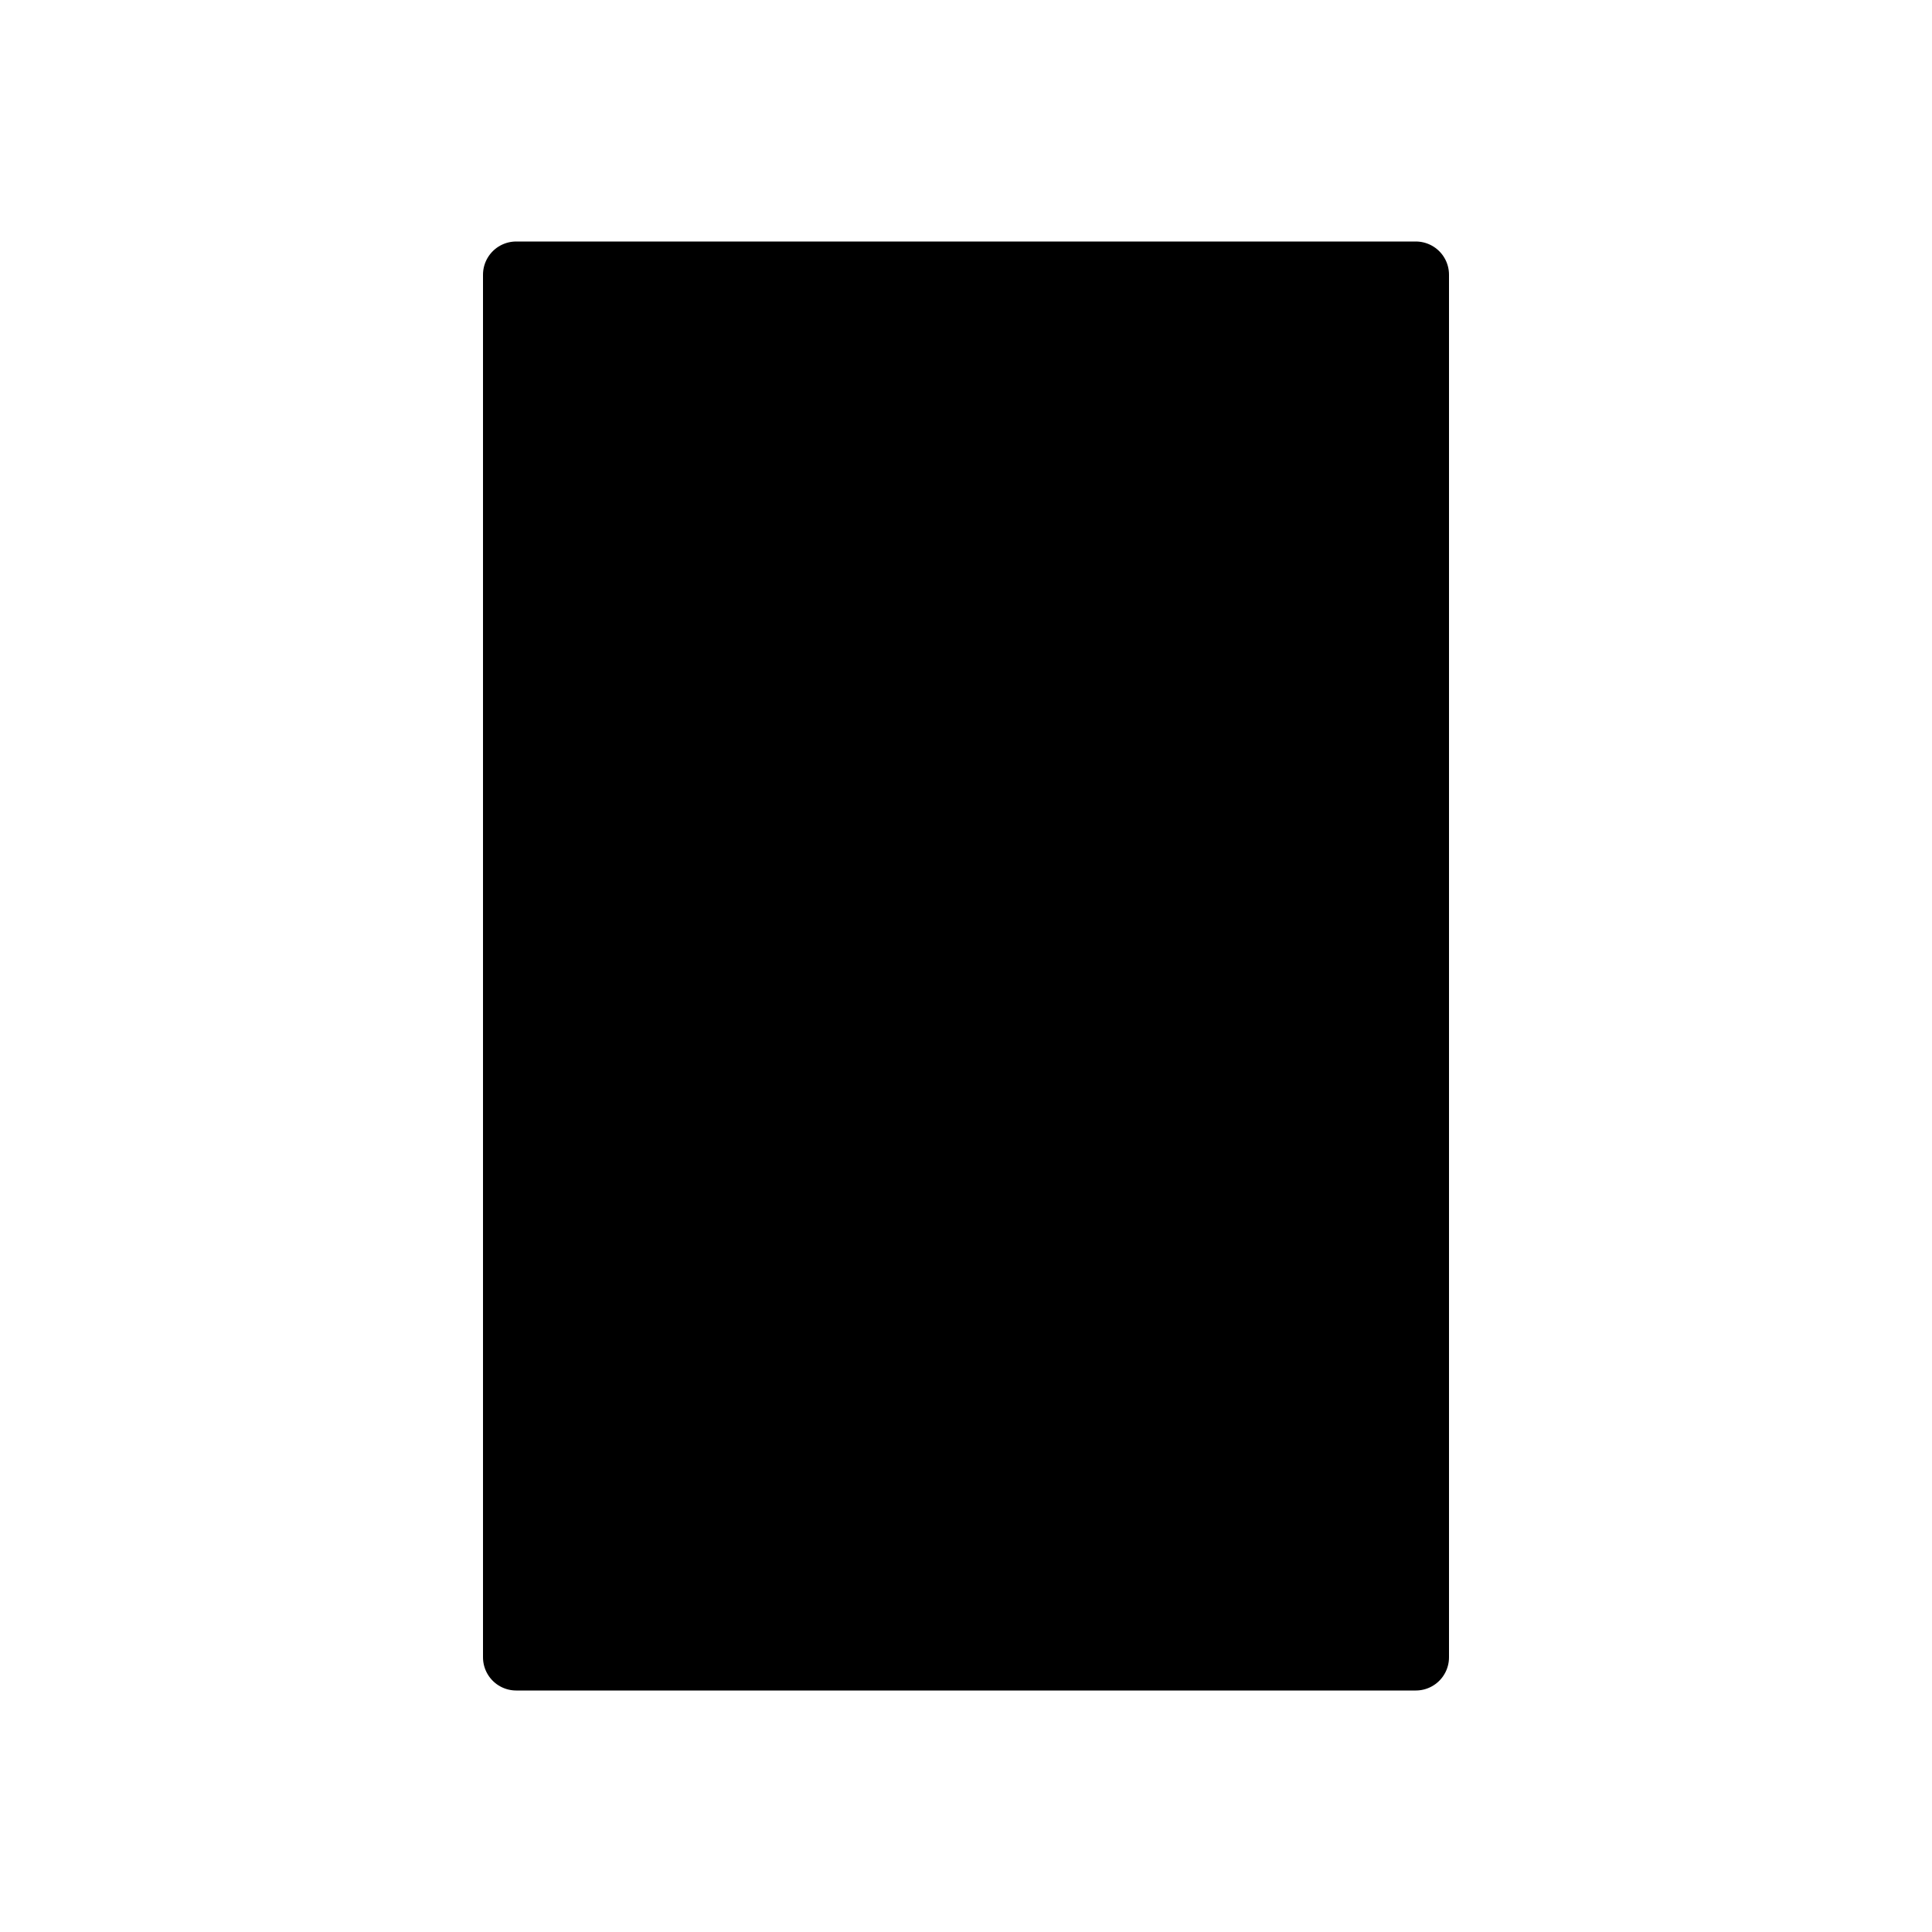
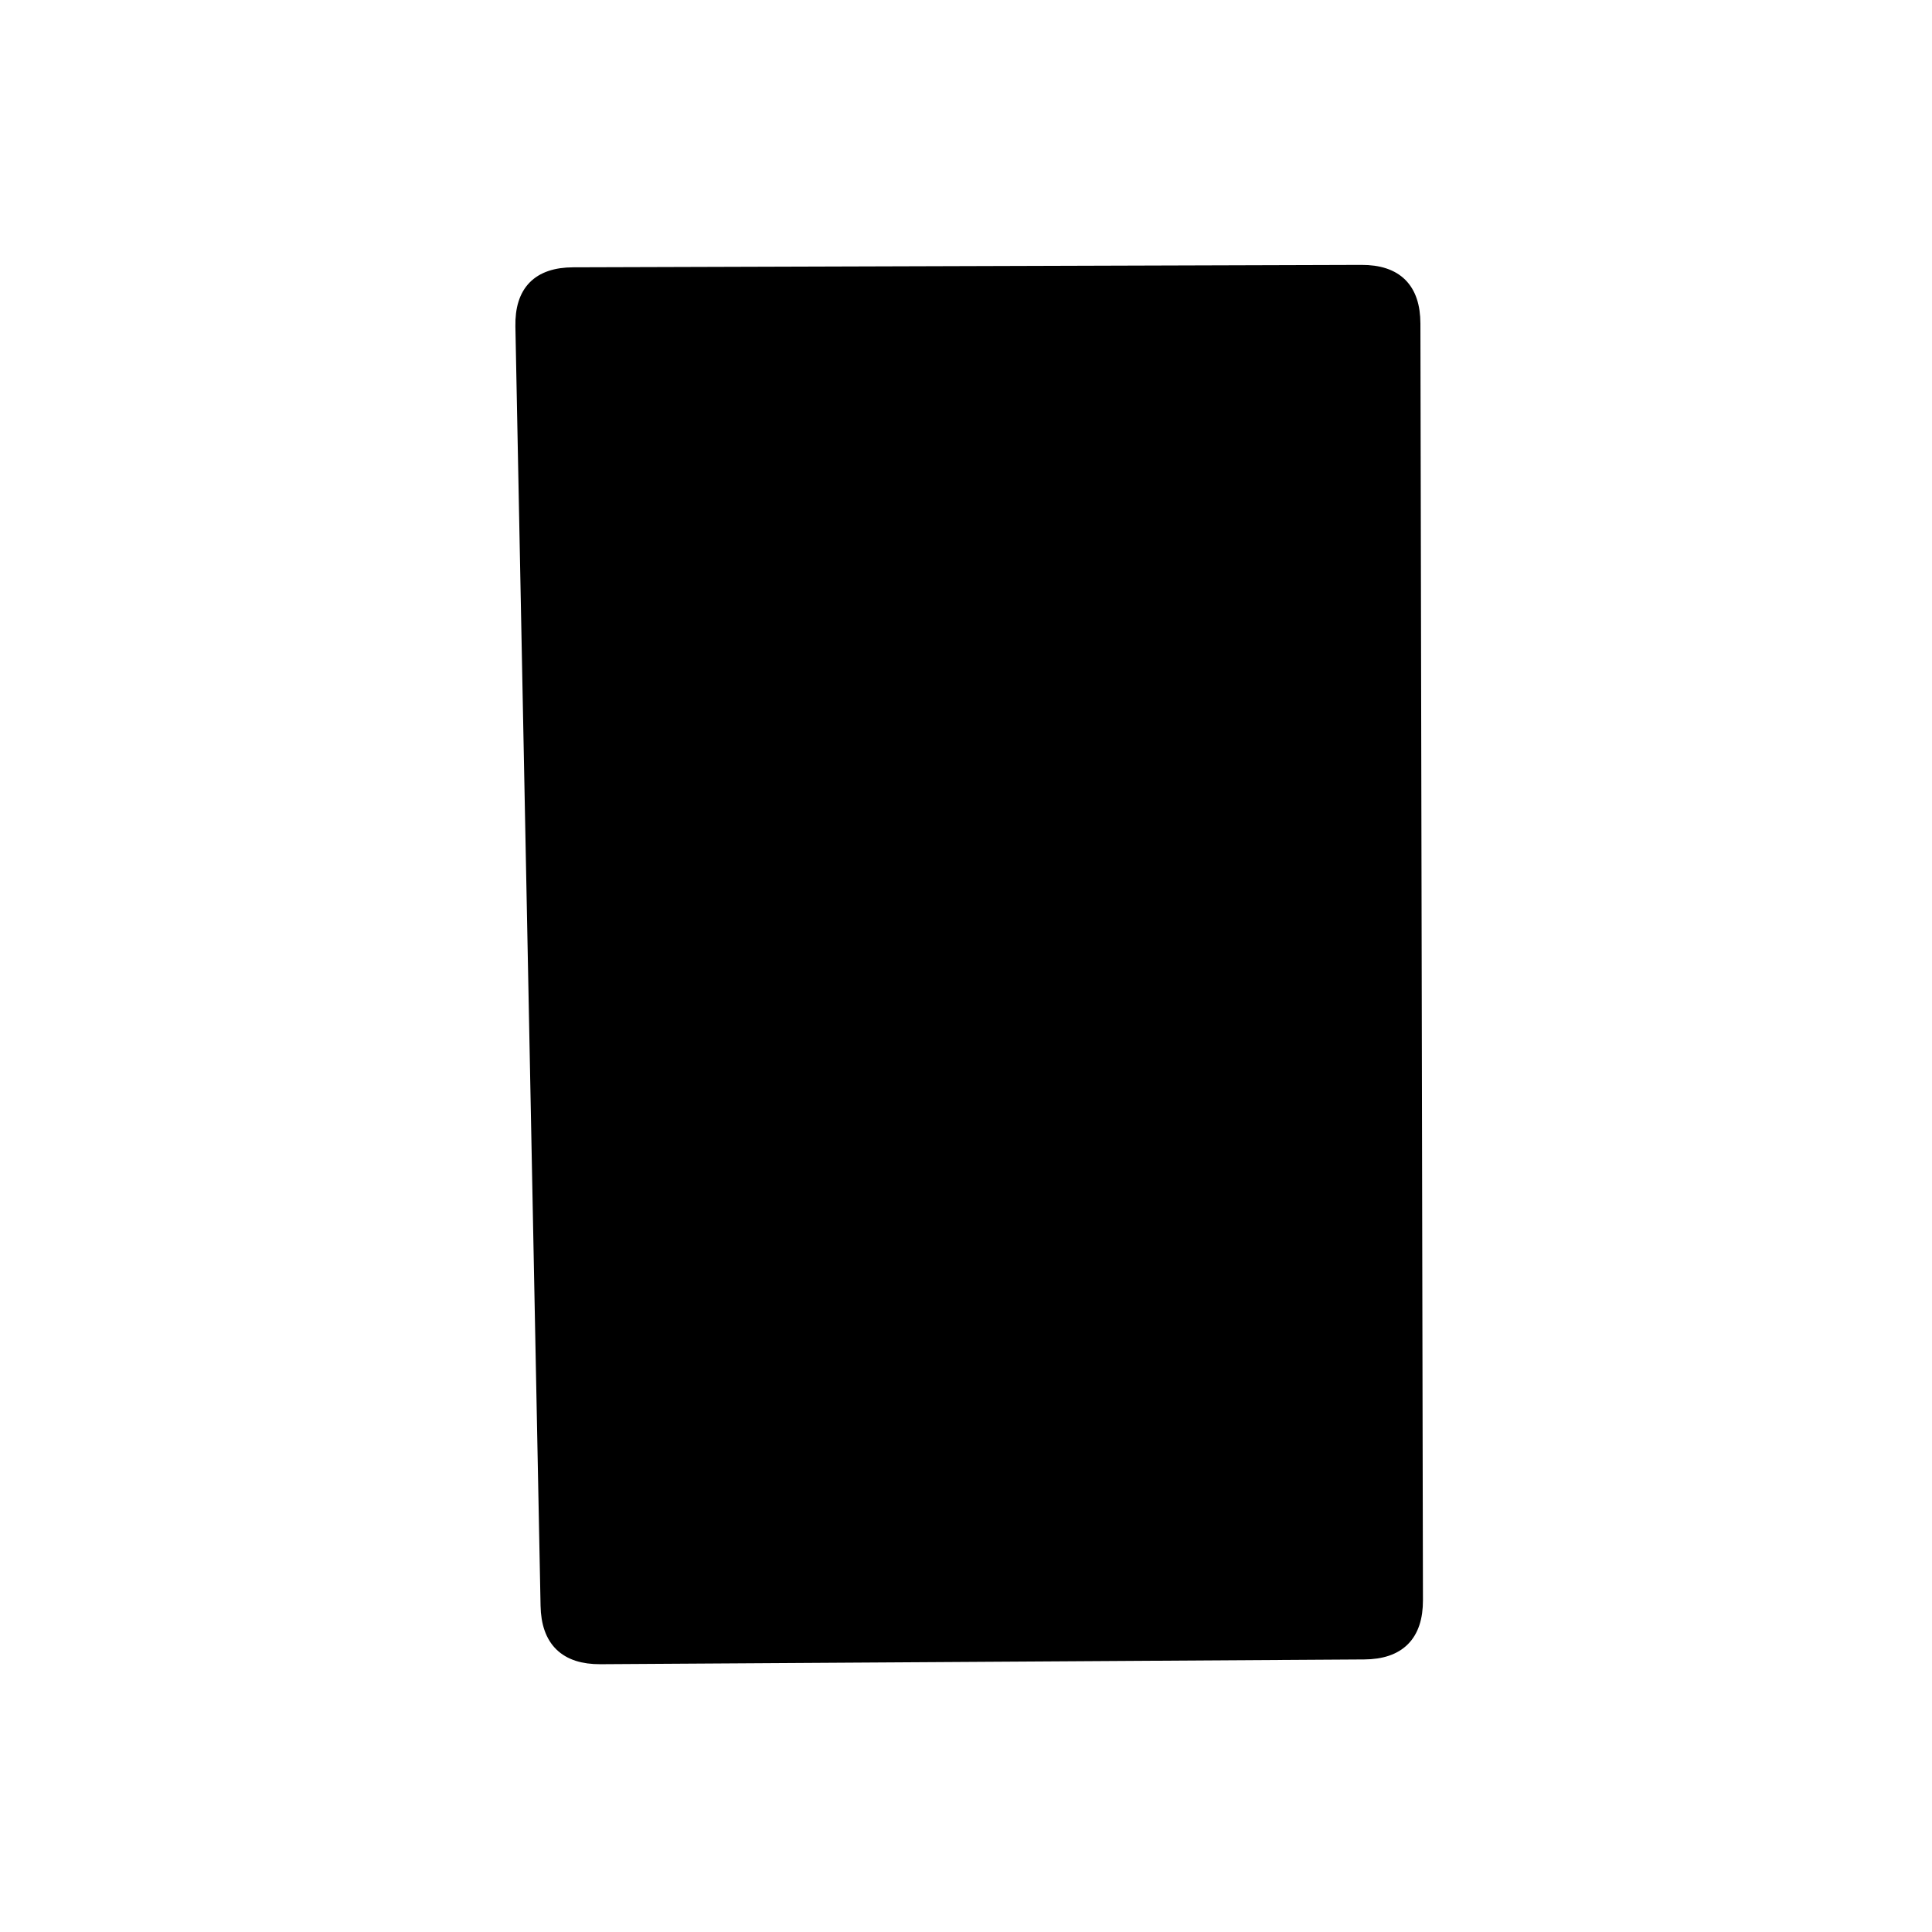
<svg xmlns="http://www.w3.org/2000/svg" viewBox="0 0 64 64" width="64" height="64">
-   <g stroke-linejoin="round">
-     <path d="M17.1,9.1H46.9V54.9H17.1Z" fill="currentColor" stroke="currentColor" stroke-width="2.2" />
-   </g>
+   <path d="M18.99,9.105Q17.29,9.11 17.323,10.81 L18.157,53.19Q18.19,54.89 19.89,54.879 L45.19,54.721Q46.89,54.71 46.887,53.01 L46.803,10.72Q46.8,9.02 45.1,9.025Z" fill="currentColor" stroke="currentColor" stroke-width="0.5" />
</svg>
